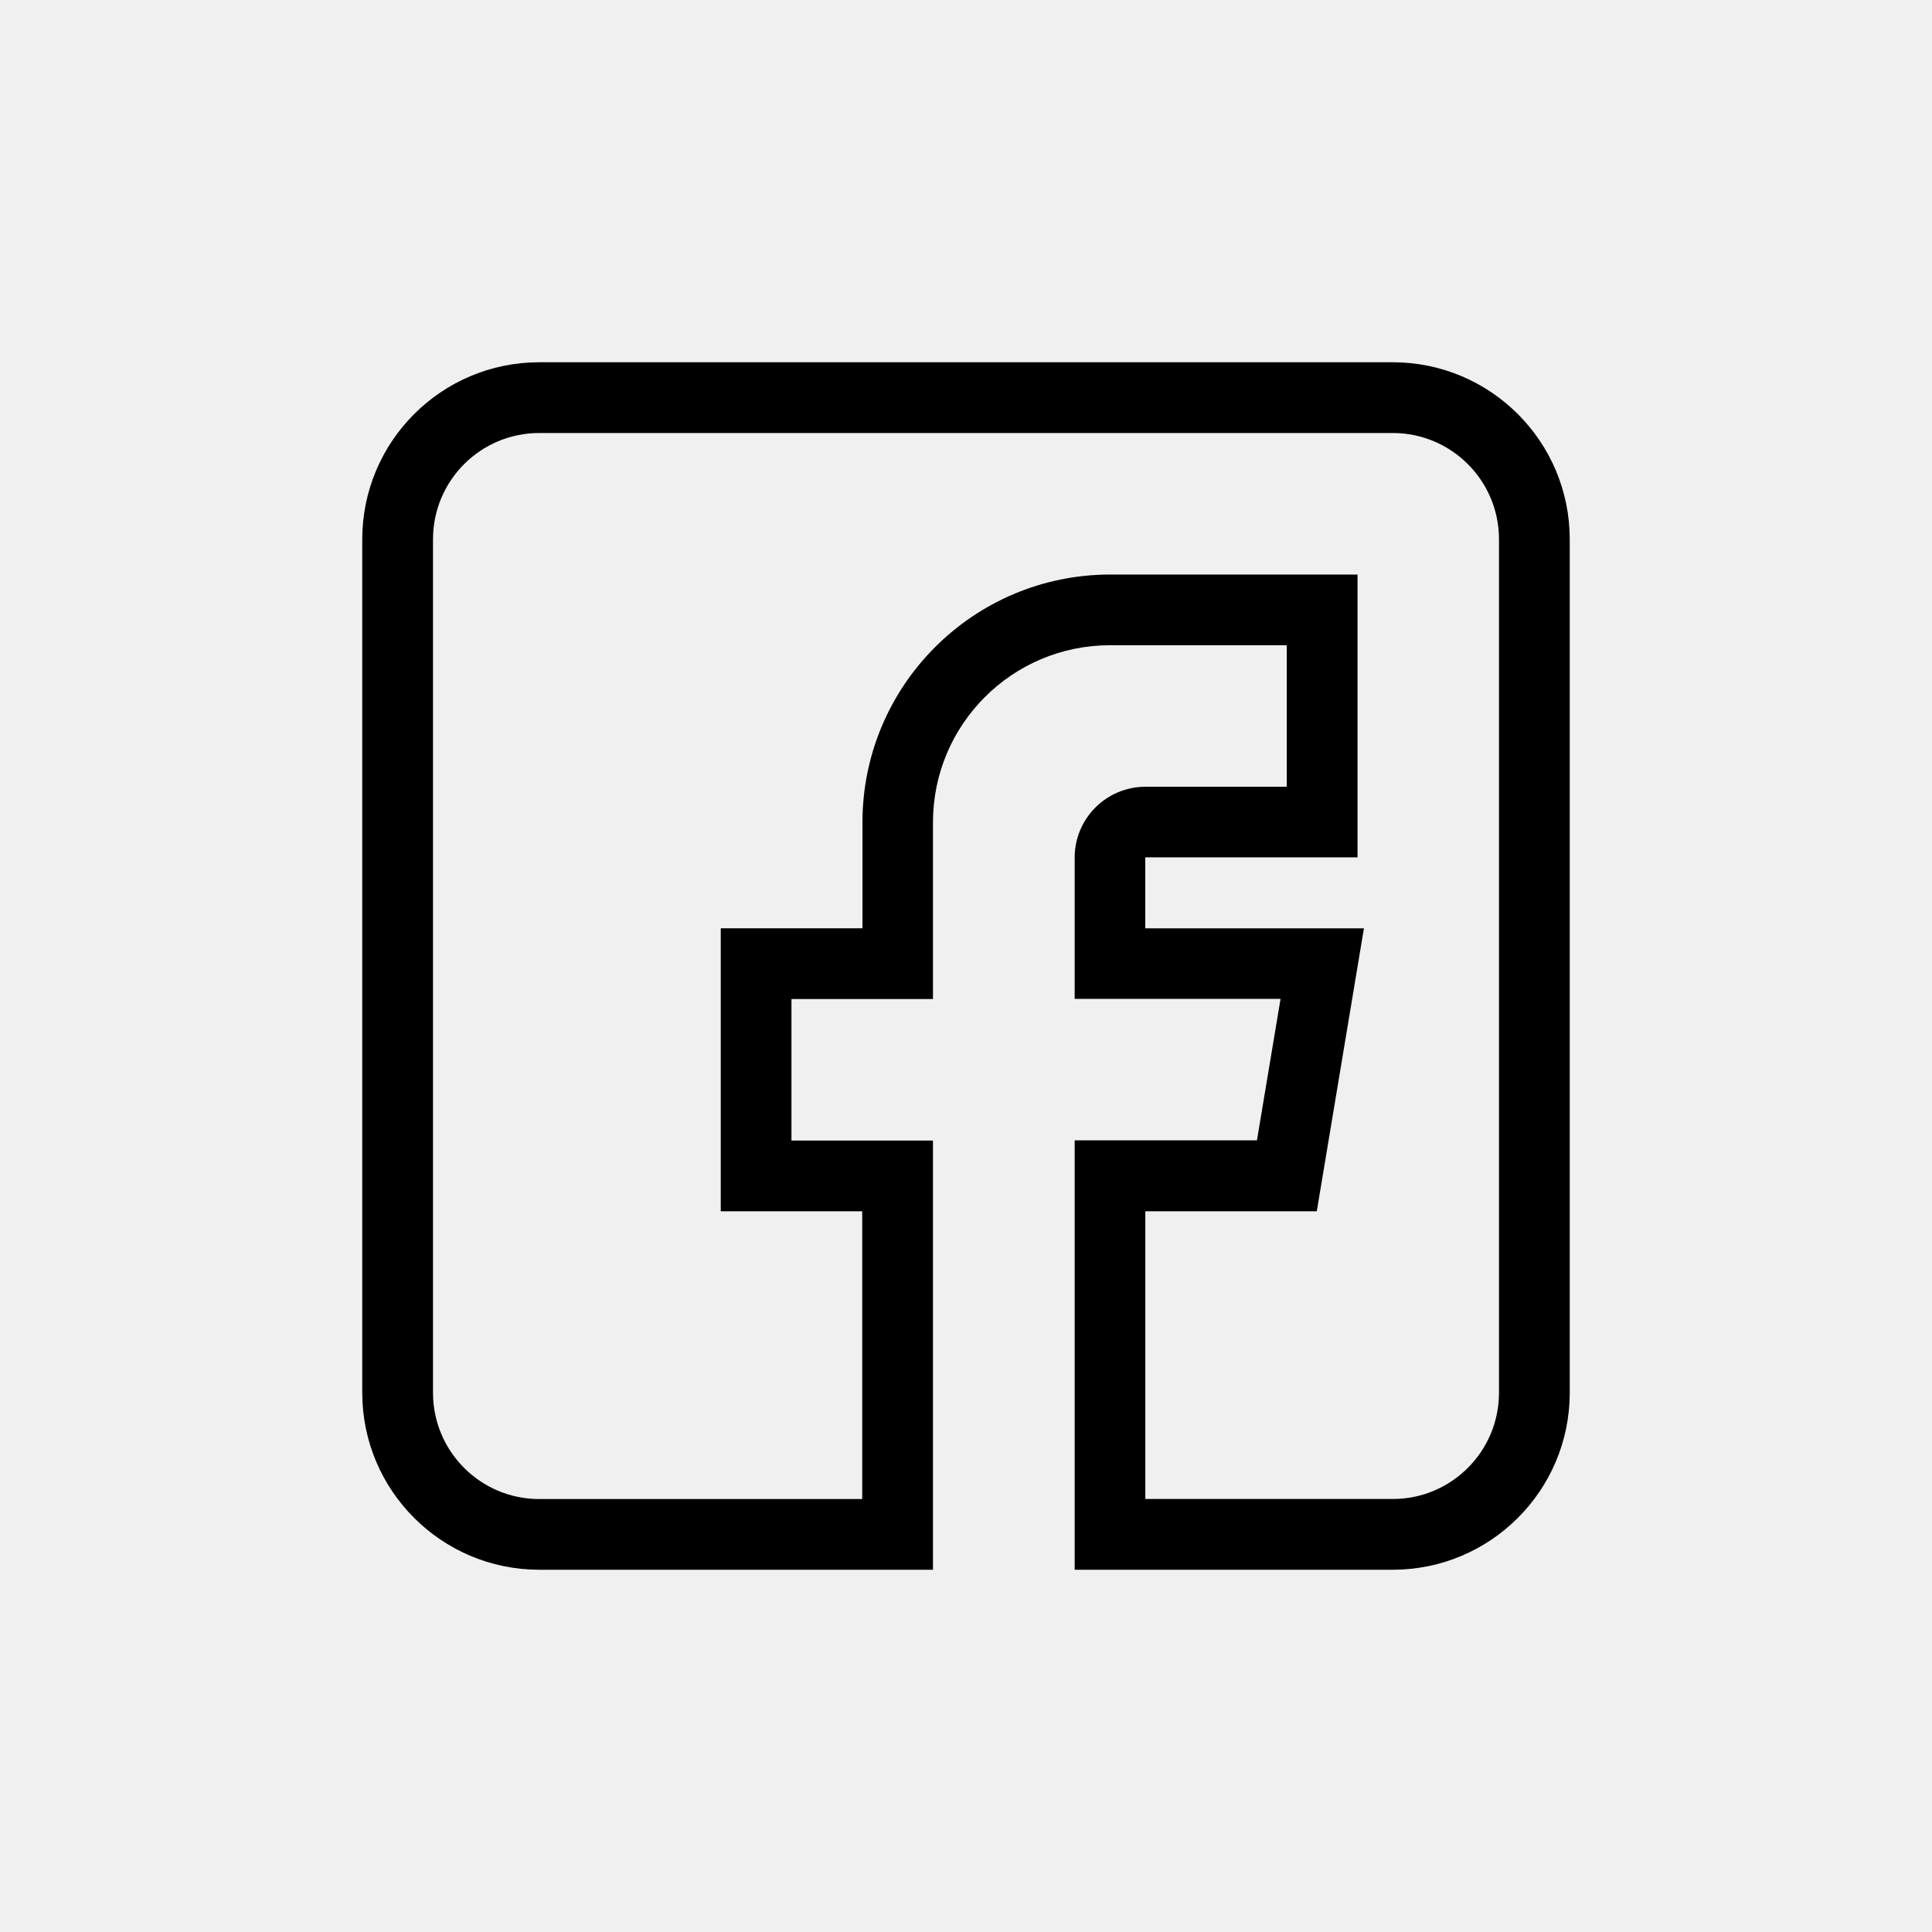
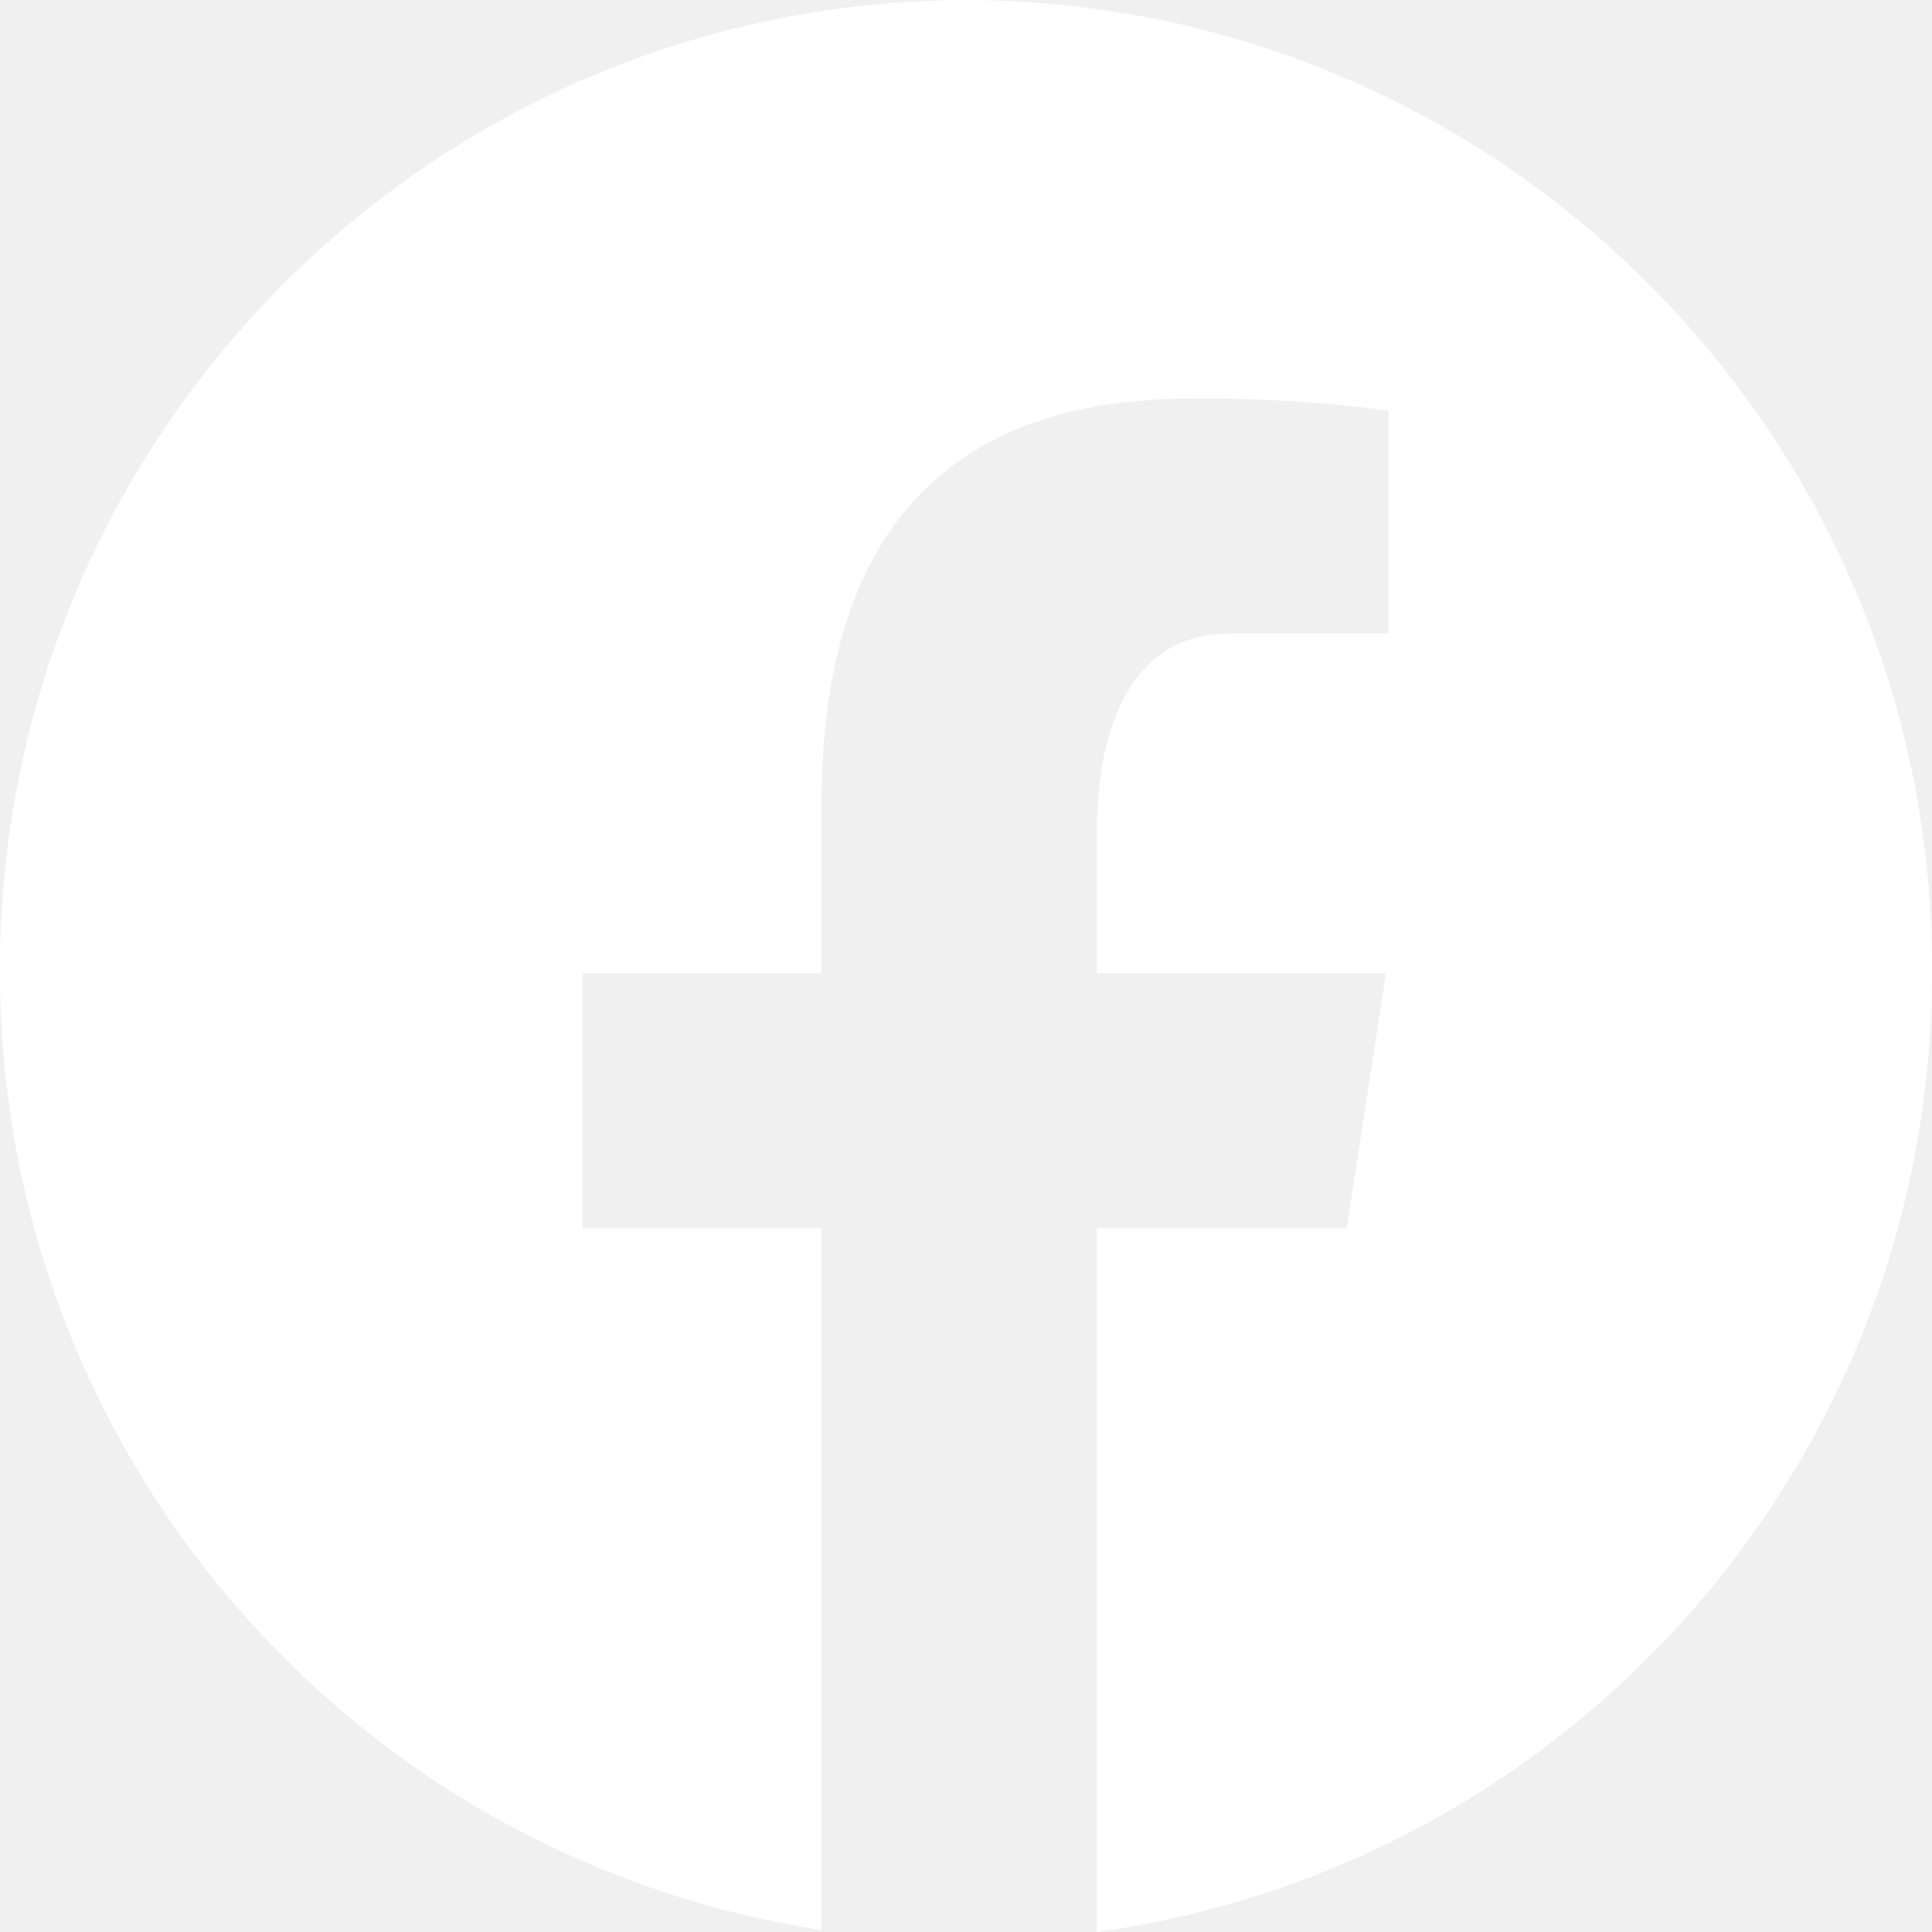
- <svg xmlns="http://www.w3.org/2000/svg" width="32" height="32" viewBox="0 0 32 32">
-   <defs>
-     <clipPath id="clip-icon-facebook">
-       <rect width="32" height="32" />
-     </clipPath>
-   </defs>
-   <g id="icon-facebook" clip-path="url(#clip-icon-facebook)">
-     <g id="Gruppe_2129" data-name="Gruppe 2129" transform="translate(22)">
-       <g id="Gruppe_24" data-name="Gruppe 24" transform="translate(-278 -11339)">
-         <g id="Symbols_Atoms_Icons_Facebook" data-name="Symbols/Atoms/Icons/Facebook" transform="translate(262 11345)">
-           <path id="Symbols_Atoms_Icons_Facebook-2" data-name="Symbols/Atoms/Icons/Facebook" d="M2.93,20H9.453V12.891H7.109V10.547H9.453V7.617a2.933,2.933,0,0,1,2.93-2.93h2.93V7.031H12.969A1.173,1.173,0,0,0,11.8,8.2v2.344h3.41l-.391,2.344H11.8V20H17.07A2.933,2.933,0,0,0,20,17.07V2.93A2.933,2.933,0,0,0,17.07,0H2.93A2.933,2.933,0,0,0,0,2.93V17.07A2.933,2.933,0,0,0,2.93,20ZM1.172,2.93A1.76,1.76,0,0,1,2.93,1.172H17.07A1.76,1.76,0,0,1,18.828,2.93V17.07a1.76,1.76,0,0,1-1.758,1.758h-4.1V14.063h2.84l.781-4.687H12.969V8.2h3.516V3.516h-4.1a4.106,4.106,0,0,0-4.1,4.1V9.375H5.938v4.688H8.281v4.766H2.93A1.76,1.76,0,0,1,1.172,17.07Zm0,0" />
-         </g>
-       </g>
-     </g>
-   </g>
+ <svg xmlns="http://www.w3.org/2000/svg" id="icon_Socialmedia_facebook" data-name="icon/Socialmedia/facebook" width="24" height="24" viewBox="0 0 24 24">
+   <path id="Vereinigungsmenge_1" data-name="Vereinigungsmenge 1" d="M-4682,912a12.032,12.032,0,0,0-12,12.062,12.035,12.035,0,0,0,10.206,11.913v-8.717h-2.969v-3.17h2.969v-2.11c0-3.493,1.693-5.026,4.581-5.026a16.73,16.73,0,0,1,2.461.15v2.767h-1.97c-1.226,0-1.654,1.169-1.654,2.486v1.733h3.593l-.487,3.17h-3.106V936A12.033,12.033,0,0,0-4670,924.062,12.031,12.031,0,0,0-4682,912Z" transform="translate(4694 -912)" fill="#fff" />
</svg>
